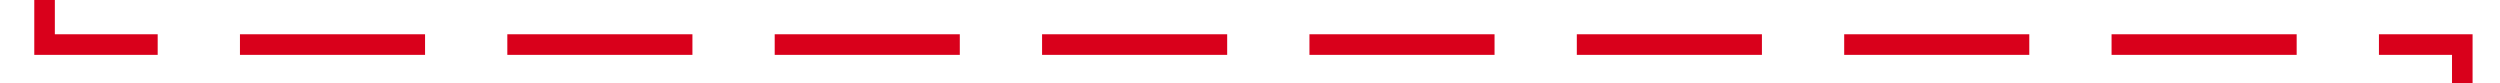
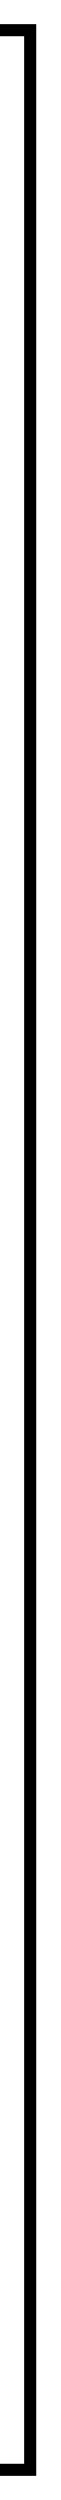
- <svg xmlns="http://www.w3.org/2000/svg" version="1.1" width="364.659px" height="12px" preserveAspectRatio="xMinYMid meet" viewBox="51 331  364.659 10">
-   <path d="M 57.5 326  L 57.5 336.5  L 410.159 336.5  L 410.159 988.305  L 668.5 988.305  L 668.5 964  A 3 3 0 0 0 671.5 961 A 3 3 0 0 0 668.5 958 L 668.5 863  A 3 3 0 0 0 671.5 860 A 3 3 0 0 0 668.5 857 L 668.5 743  A 3 3 0 0 0 671.5 740 A 3 3 0 0 0 668.5 737 L 668.5 96.5  L 57.5 96.5  L 57.5 325  " stroke-width="3" stroke-dasharray="27,12" stroke="#d9001b" fill="none" />
+ <svg xmlns="http://www.w3.org/2000/svg" version="1.1" width="10px" height="414px" preserveAspectRatio="xMidYMin meet" viewBox="655 251  8 414">
+   <path d="M 586 256  L 659 256  L 659 660  L 509 660  L 509 673  " stroke-width="2" stroke="#000000" fill="none" />
+   <path d="M 501.4 672  L 509 679  L 516.6 672  L 501.4 672  Z " fill-rule="nonzero" fill="#000000" stroke="none" />
</svg>
